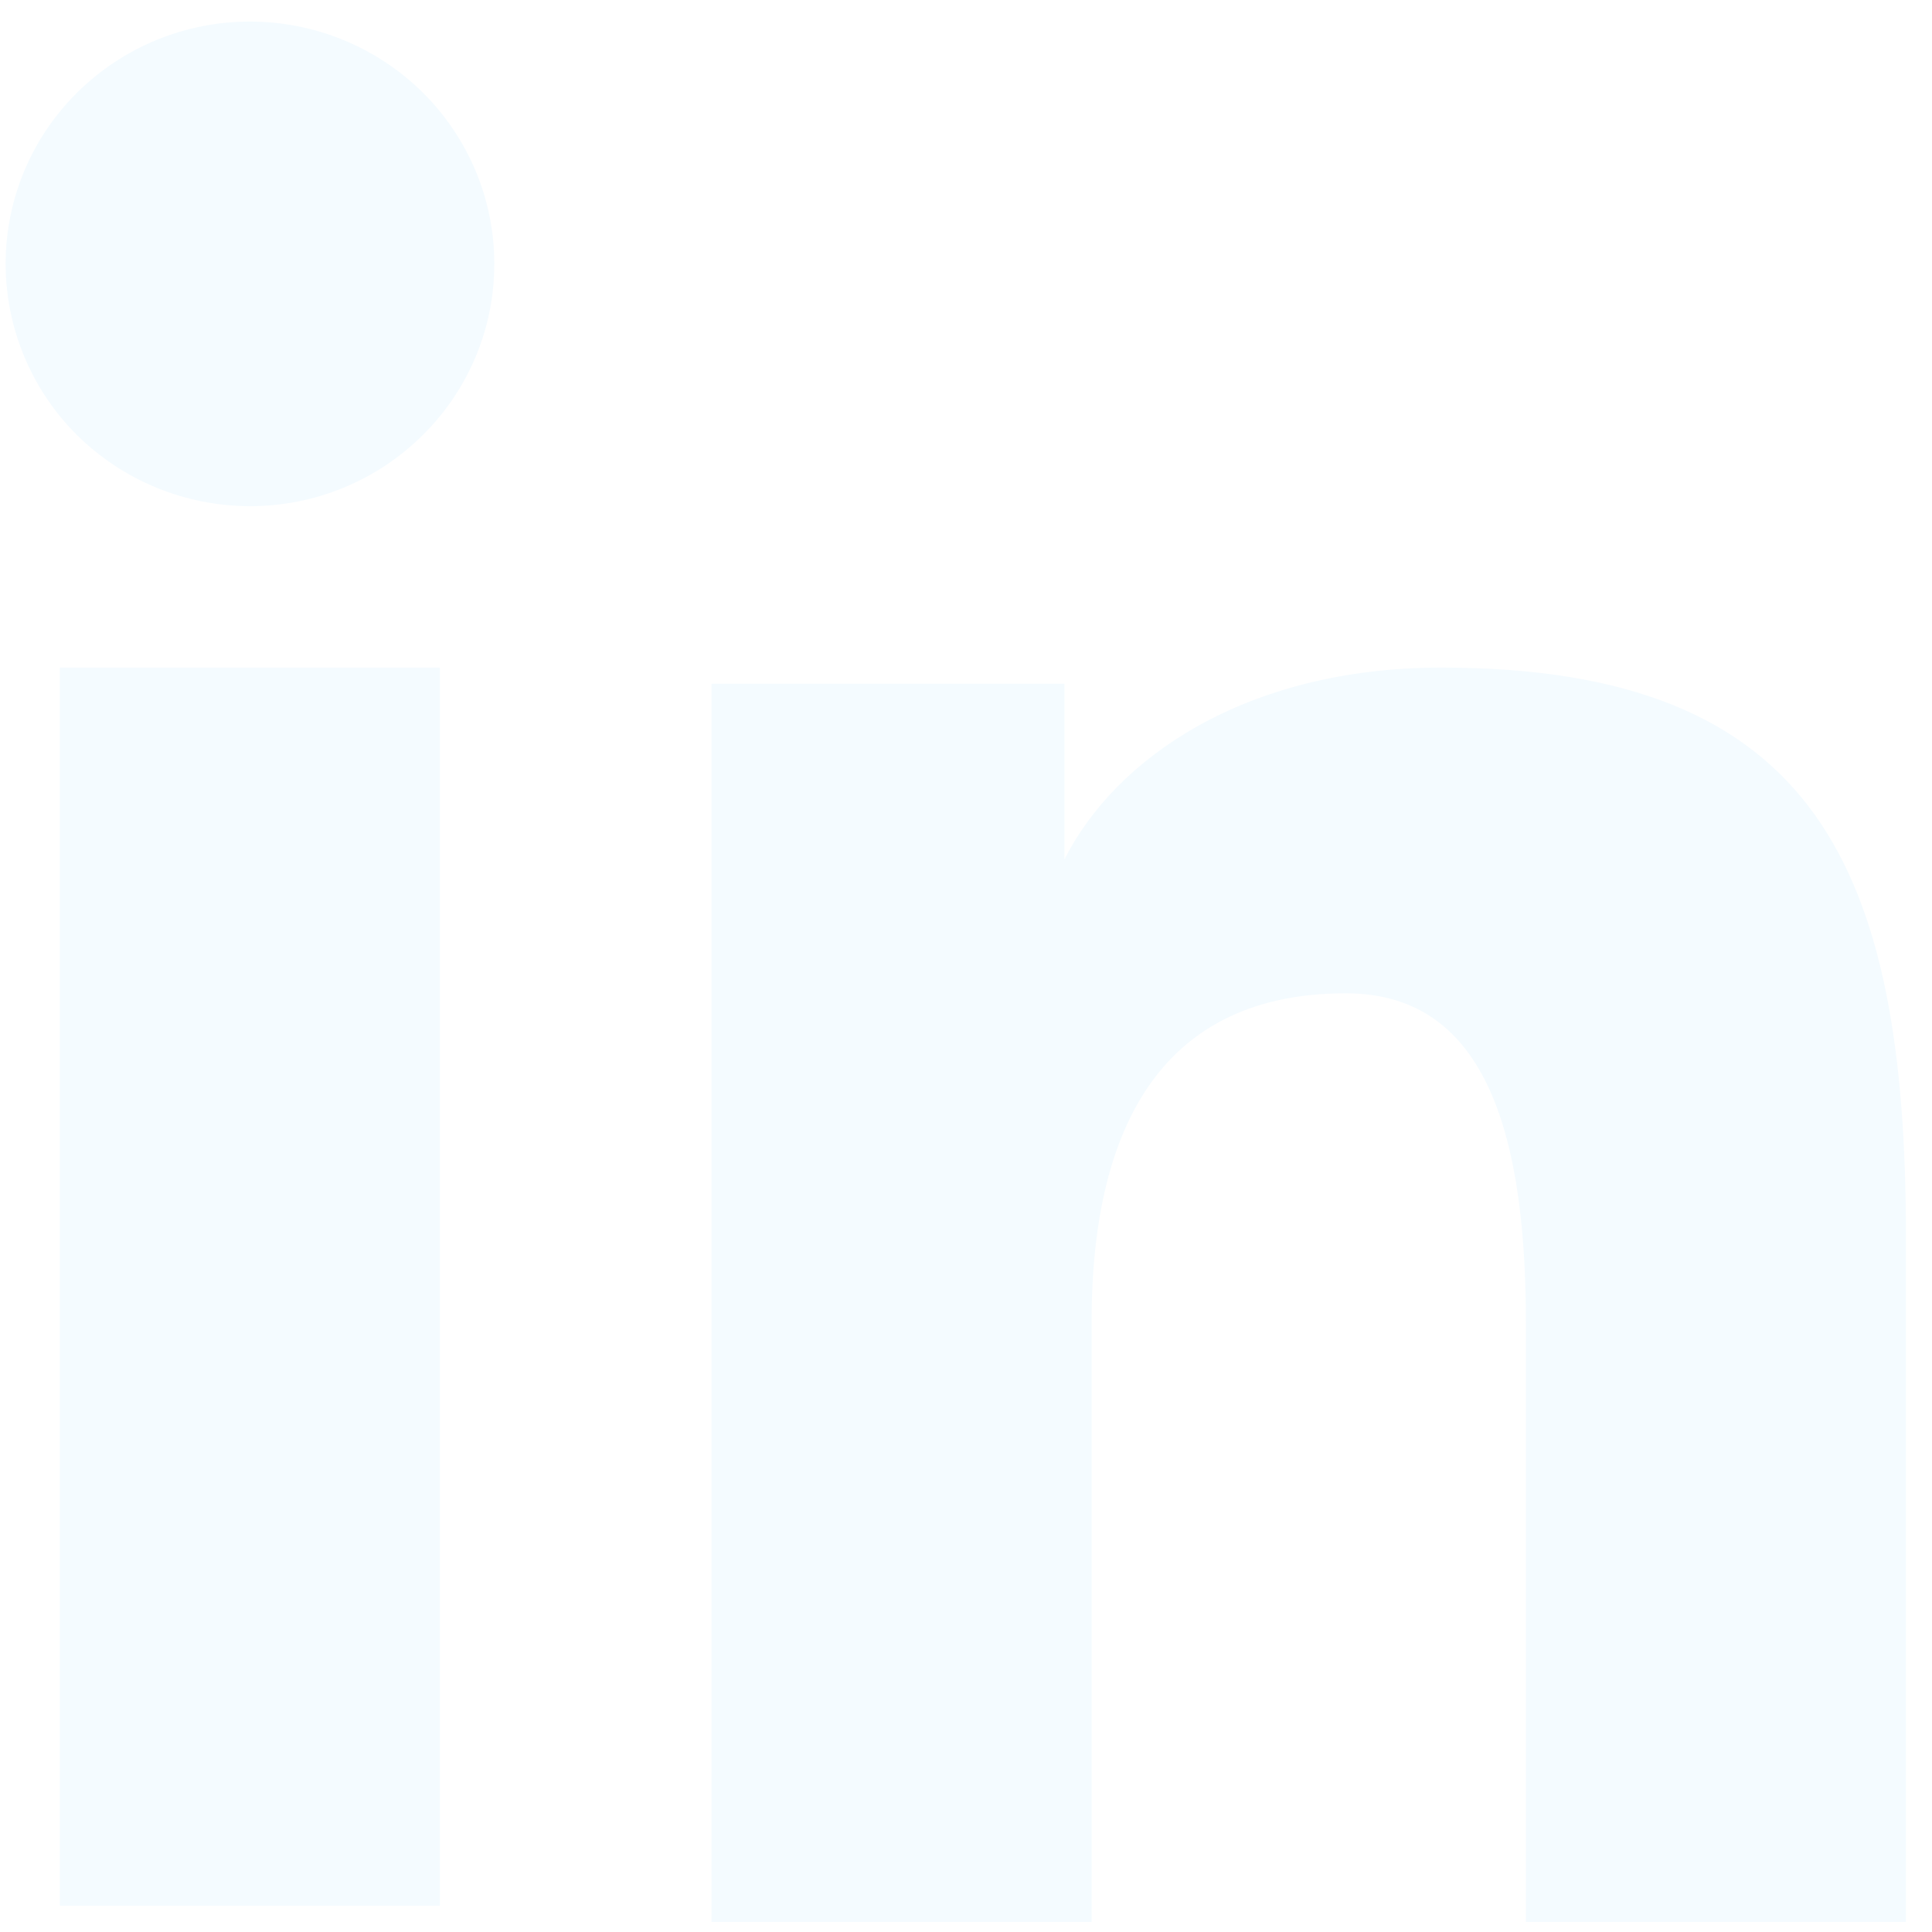
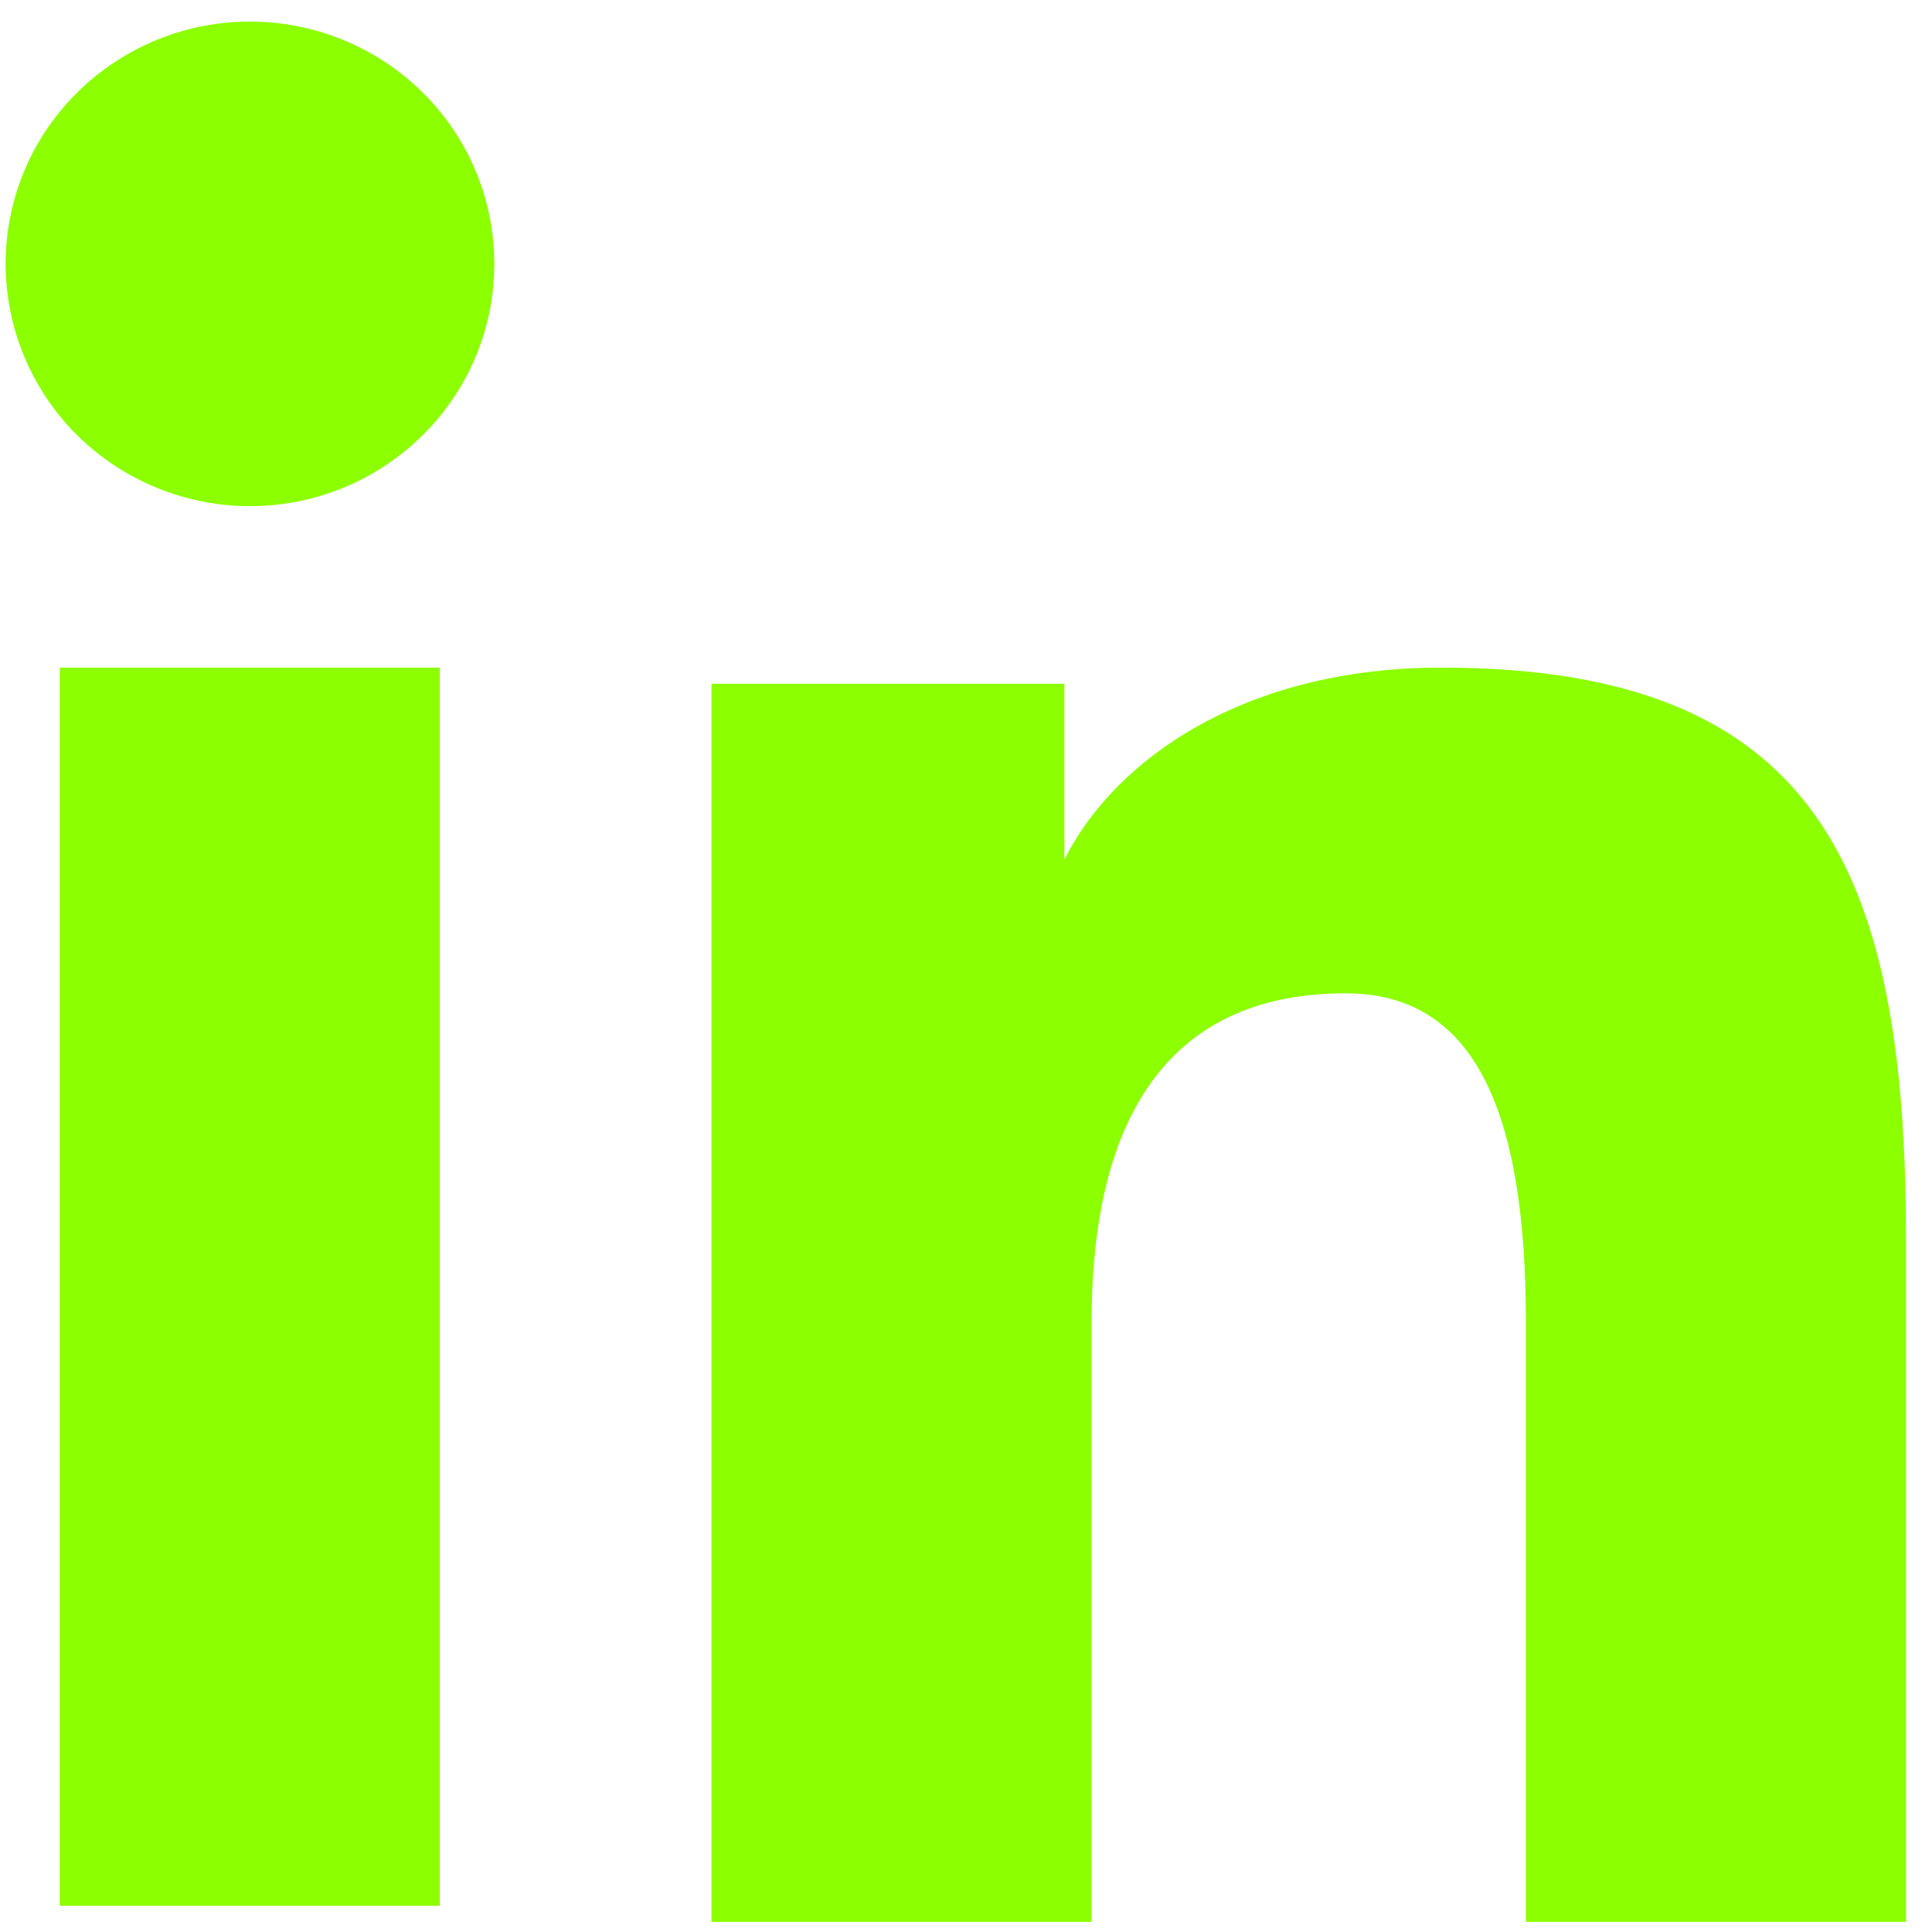
<svg xmlns="http://www.w3.org/2000/svg" width="61" height="61" viewBox="0 0 61 61" fill="none">
-   <path opacity="1" fill-rule="evenodd" clip-rule="evenodd" d="M22.465 21.588H33.607V27.138C35.212 23.946 39.328 21.078 45.511 21.078C57.364 21.078 60.178 27.432 60.178 39.09V60.681H48.178V41.745C48.178 35.106 46.573 31.362 42.487 31.362C36.82 31.362 34.465 35.397 34.465 41.742V60.681H22.465V21.588V21.588ZM1.888 60.171H13.888V21.078H1.888V60.171V60.171ZM15.607 8.331C15.607 9.336 15.408 10.332 15.02 11.26C14.632 12.188 14.064 13.03 13.348 13.737C11.897 15.178 9.933 15.986 7.888 15.981C5.846 15.979 3.887 15.174 2.434 13.74C1.72 13.031 1.154 12.188 0.767 11.26C0.38 10.332 0.179 9.336 0.178 8.331C0.178 6.3 0.988 4.356 2.437 2.922C3.888 1.485 5.848 0.68 7.891 0.681C9.937 0.681 11.899 1.488 13.348 2.922C14.794 4.356 15.607 6.3 15.607 8.331Z" fill="#F4FBFF" />
+   <path opacity="1" fill-rule="evenodd" clip-rule="evenodd" d="M22.465 21.588H33.607V27.138C35.212 23.946 39.328 21.078 45.511 21.078C57.364 21.078 60.178 27.432 60.178 39.09V60.681H48.178V41.745C48.178 35.106 46.573 31.362 42.487 31.362C36.82 31.362 34.465 35.397 34.465 41.742V60.681H22.465V21.588V21.588ZM1.888 60.171H13.888V21.078H1.888V60.171V60.171ZM15.607 8.331C15.607 9.336 15.408 10.332 15.02 11.26C14.632 12.188 14.064 13.03 13.348 13.737C11.897 15.178 9.933 15.986 7.888 15.981C5.846 15.979 3.887 15.174 2.434 13.74C1.72 13.031 1.154 12.188 0.767 11.26C0.38 10.332 0.179 9.336 0.178 8.331C0.178 6.3 0.988 4.356 2.437 2.922C3.888 1.485 5.848 0.68 7.891 0.681C9.937 0.681 11.899 1.488 13.348 2.922C14.794 4.356 15.607 6.3 15.607 8.331Z" fill="#8CFF00" />
</svg>
